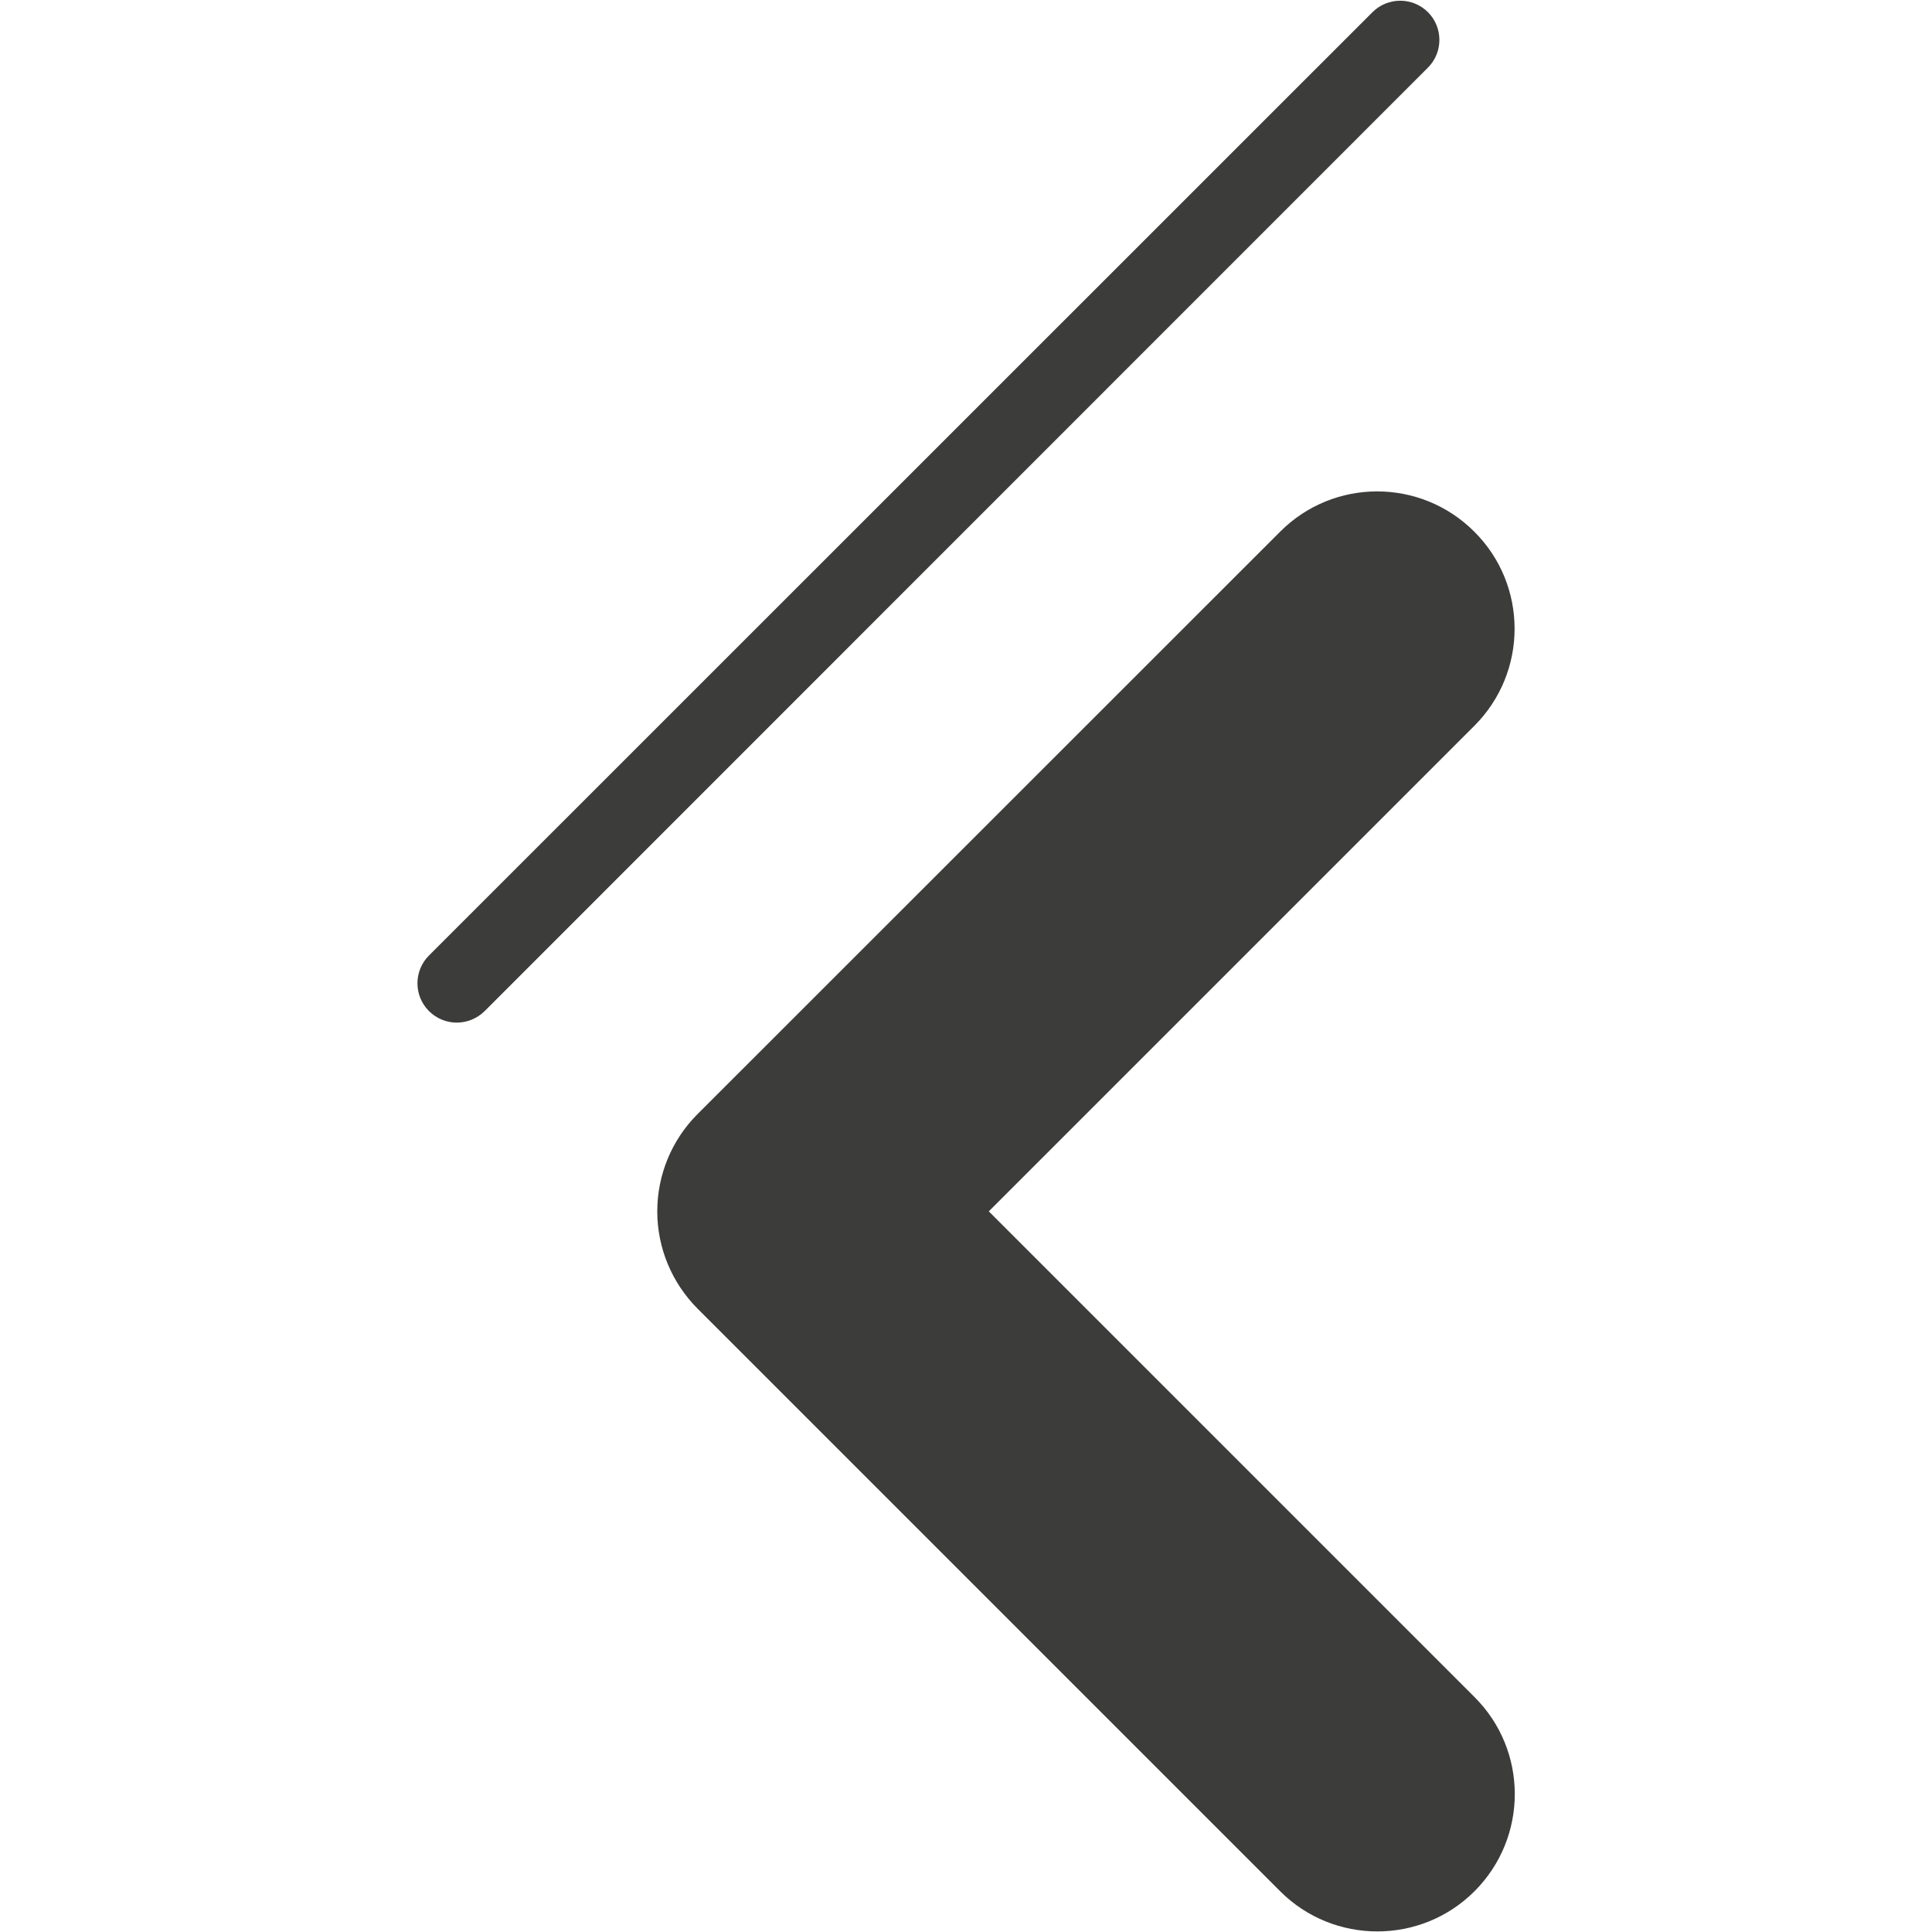
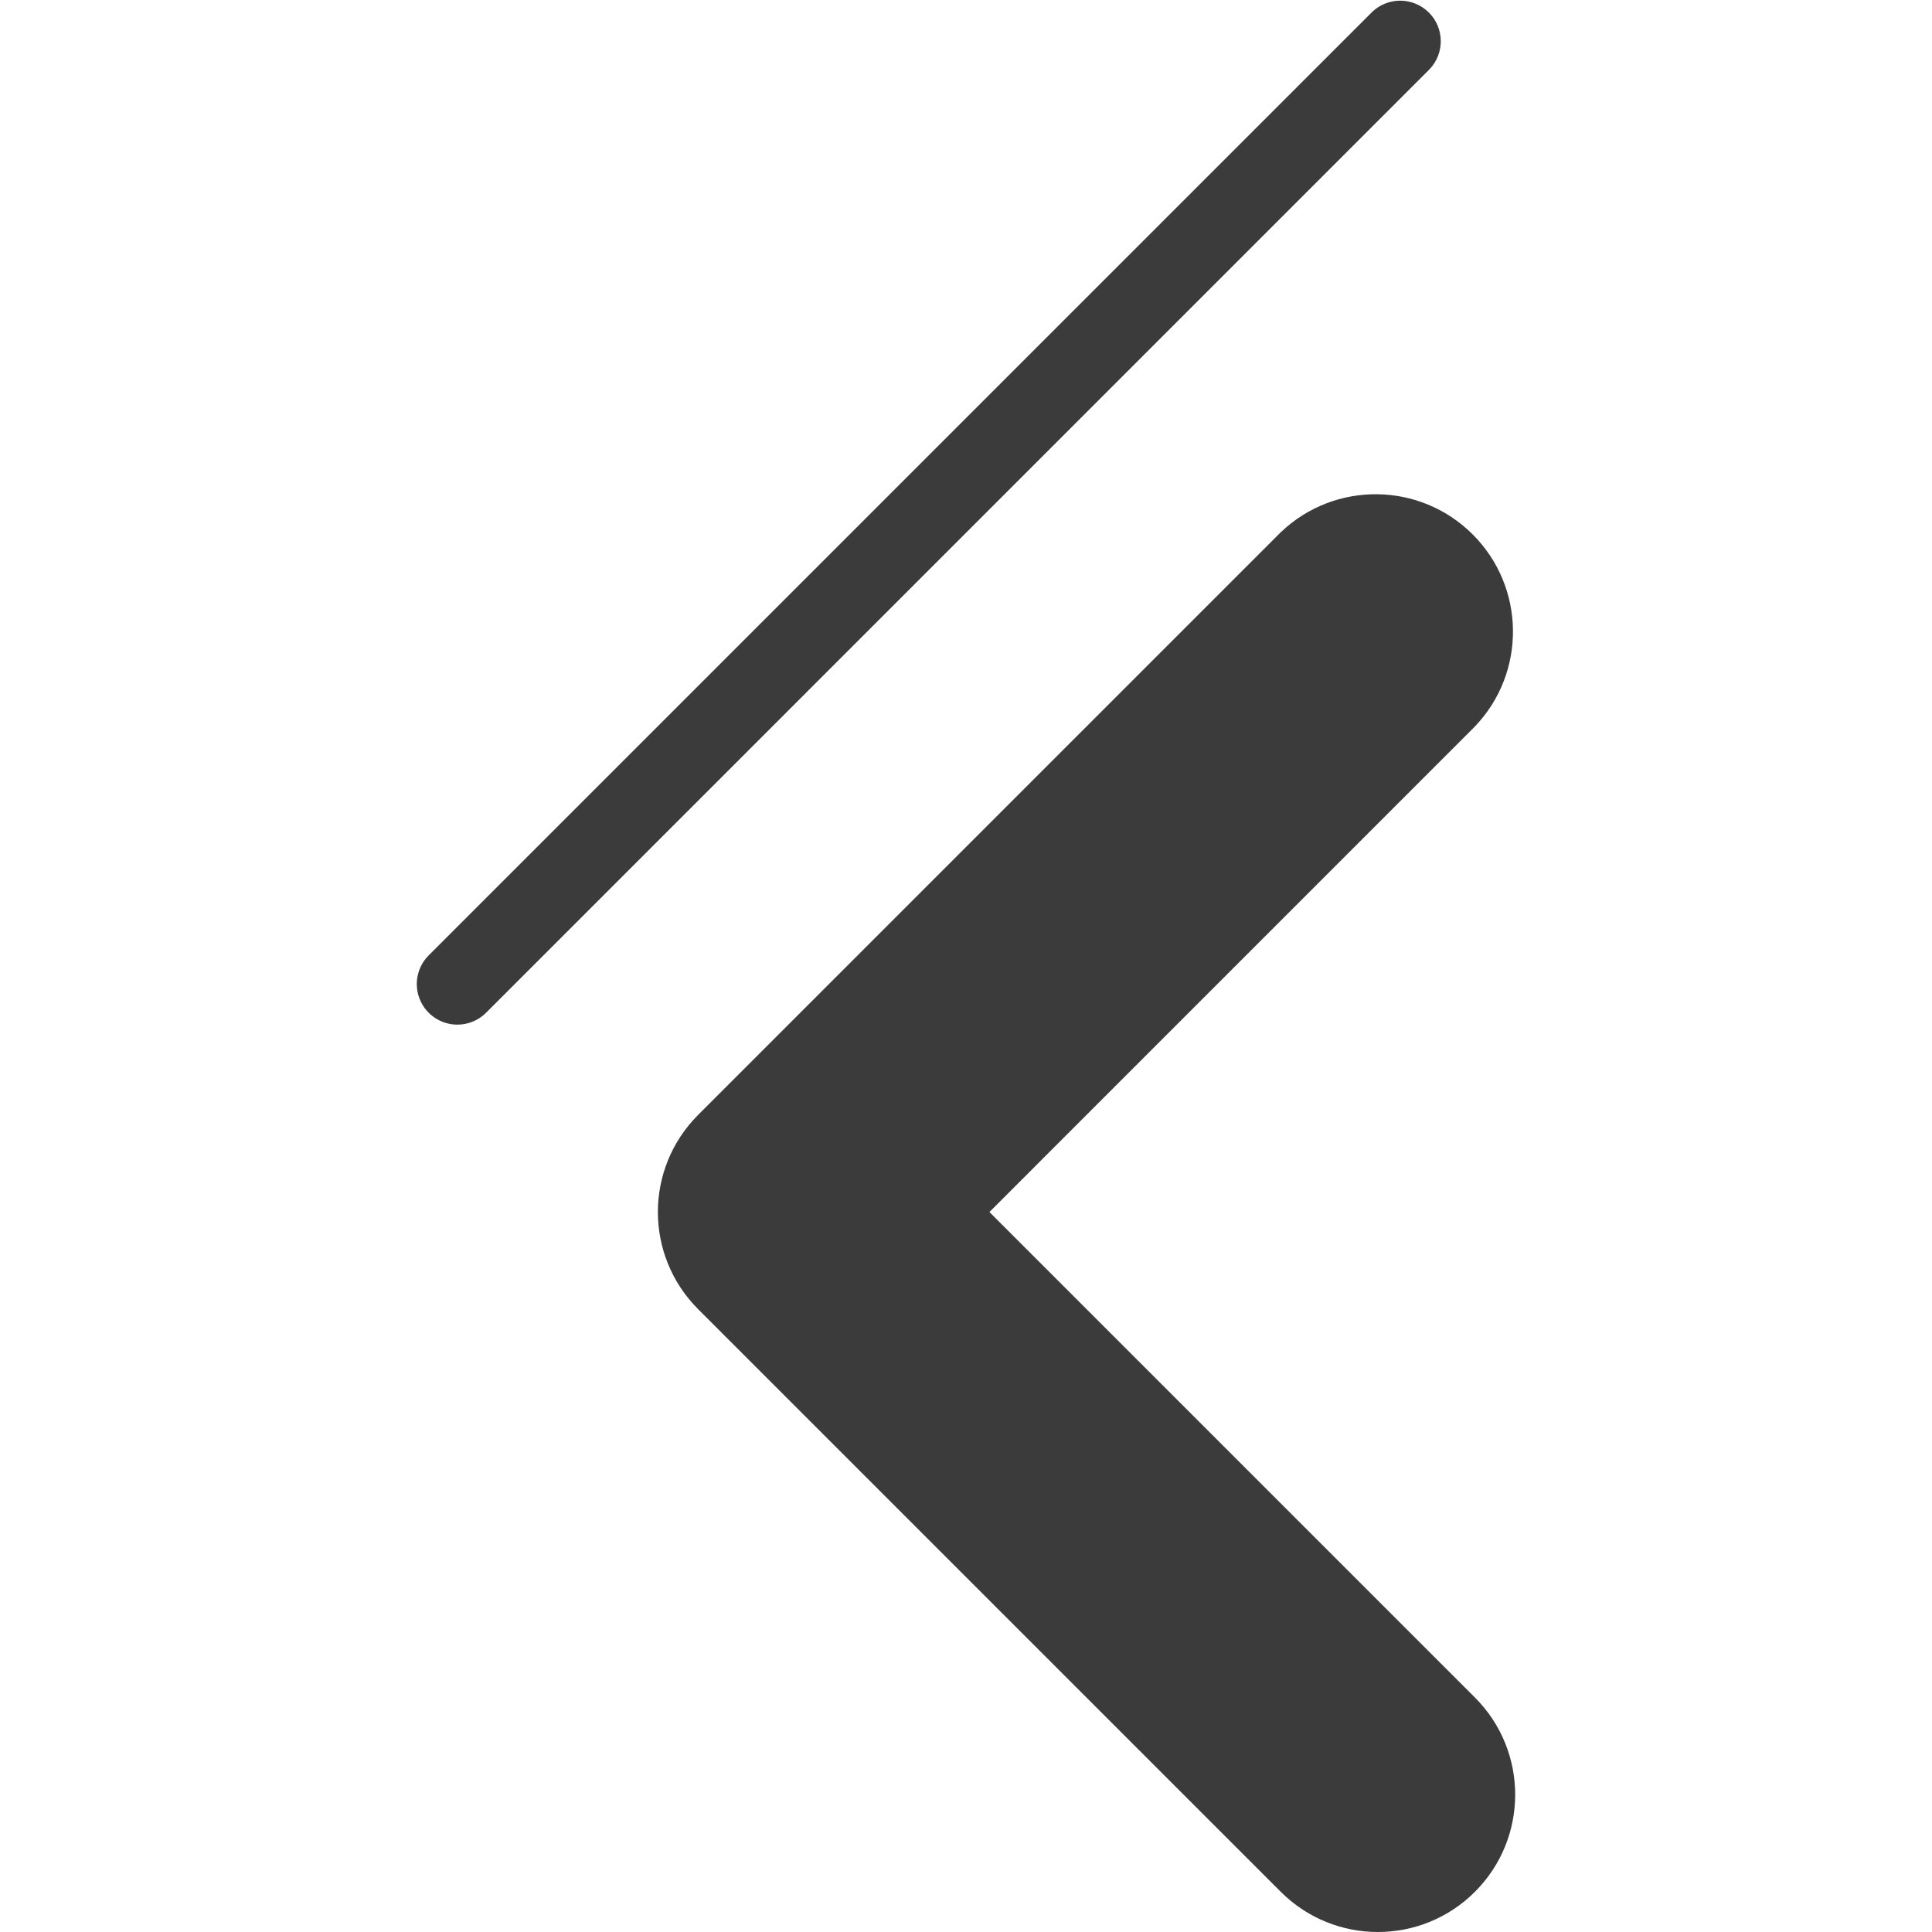
- <svg xmlns="http://www.w3.org/2000/svg" version="1.1" id="Layer_1" x="0px" y="0px" viewBox="0 0 1000 1000" style="enable-background:new 0 0 1000 1000;" xml:space="preserve">
-   <style type="text/css">
- 	.st0{fill:#3C3C3B;}
- </style>
-   <g>
-     <path class="st0" d="M236.4,529.3c-5.2,0-10.4-2-14.4-6c-7.9-7.9-7.9-20.8,0-28.7L710.4,6.3c7.9-7.9,20.8-7.9,28.7,0   c7.9,7.9,7.9,20.8,0,28.7L250.8,523.4C246.8,527.3,241.6,529.3,236.4,529.3z" />
-     <path class="st0" d="M511.8,627l251.3-251.3c27.8-27.8,27.8-72.8,0-100.5c-27.8-27.8-72.8-27.8-100.5,0L361,576.7   c-13.3,13.3-20.8,31.4-20.8,50.3s7.5,36.9,20.8,50.3l301.6,301.6c13.9,13.9,32.1,20.8,50.3,20.8c18.2,0,36.4-6.9,50.3-20.8   c27.8-27.8,27.8-72.8,0-100.5L511.8,627z" />
-   </g>
+ <svg xmlns="http://www.w3.org/2000/svg" id="Layer_1" data-name="Layer 1" viewBox="0 0 1000 1000">
+   <defs>
+     <style>.cls-1{fill:#3b3b3b;}</style>
+   </defs>
+   <path class="cls-1" d="M236.74,530.35a21,21,0,0,1-14.85-35.85L710.25,6.15a21,21,0,0,1,29.69,29.69L251.59,524.2A20.93,20.93,0,0,1,236.74,530.35Z" />
+   <path class="cls-1" d="M512.13,627.34,763.44,376A71.09,71.09,0,0,0,662.91,275.51L361.34,577.08a71.09,71.09,0,0,0,0,100.53L662.91,979.18A71.08,71.08,0,0,0,763.44,878.66Z" />
</svg>
